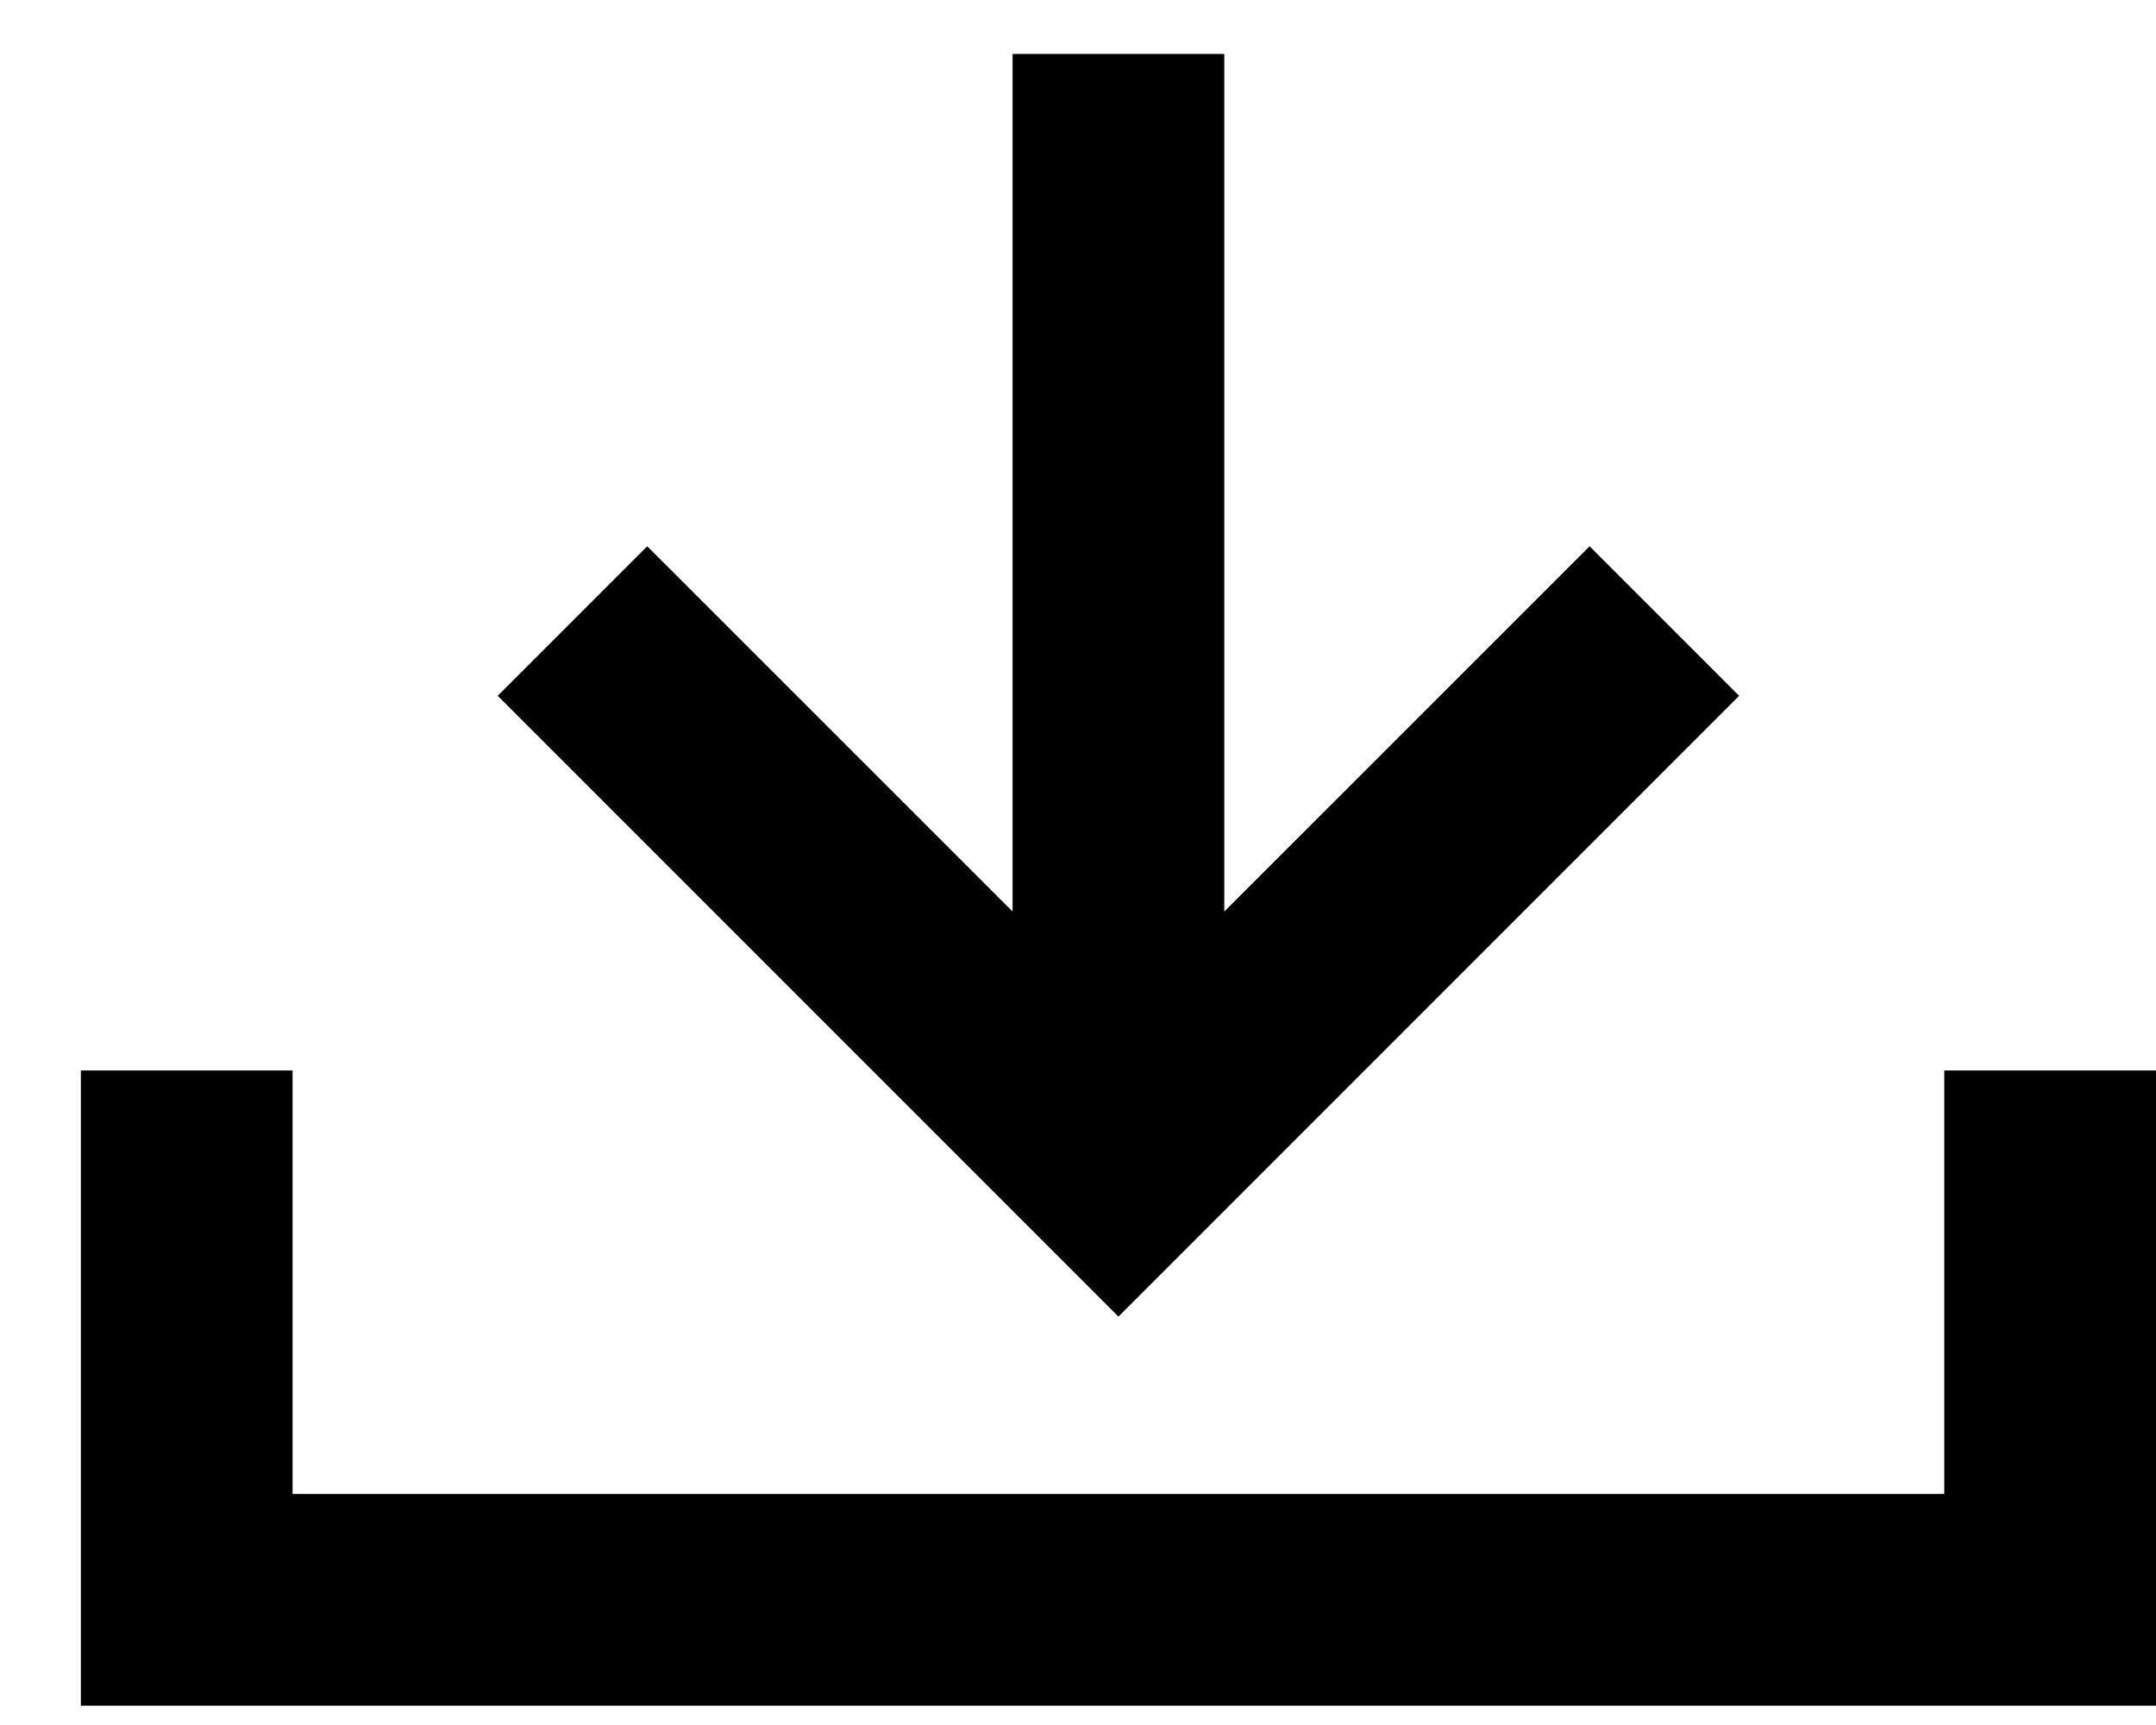
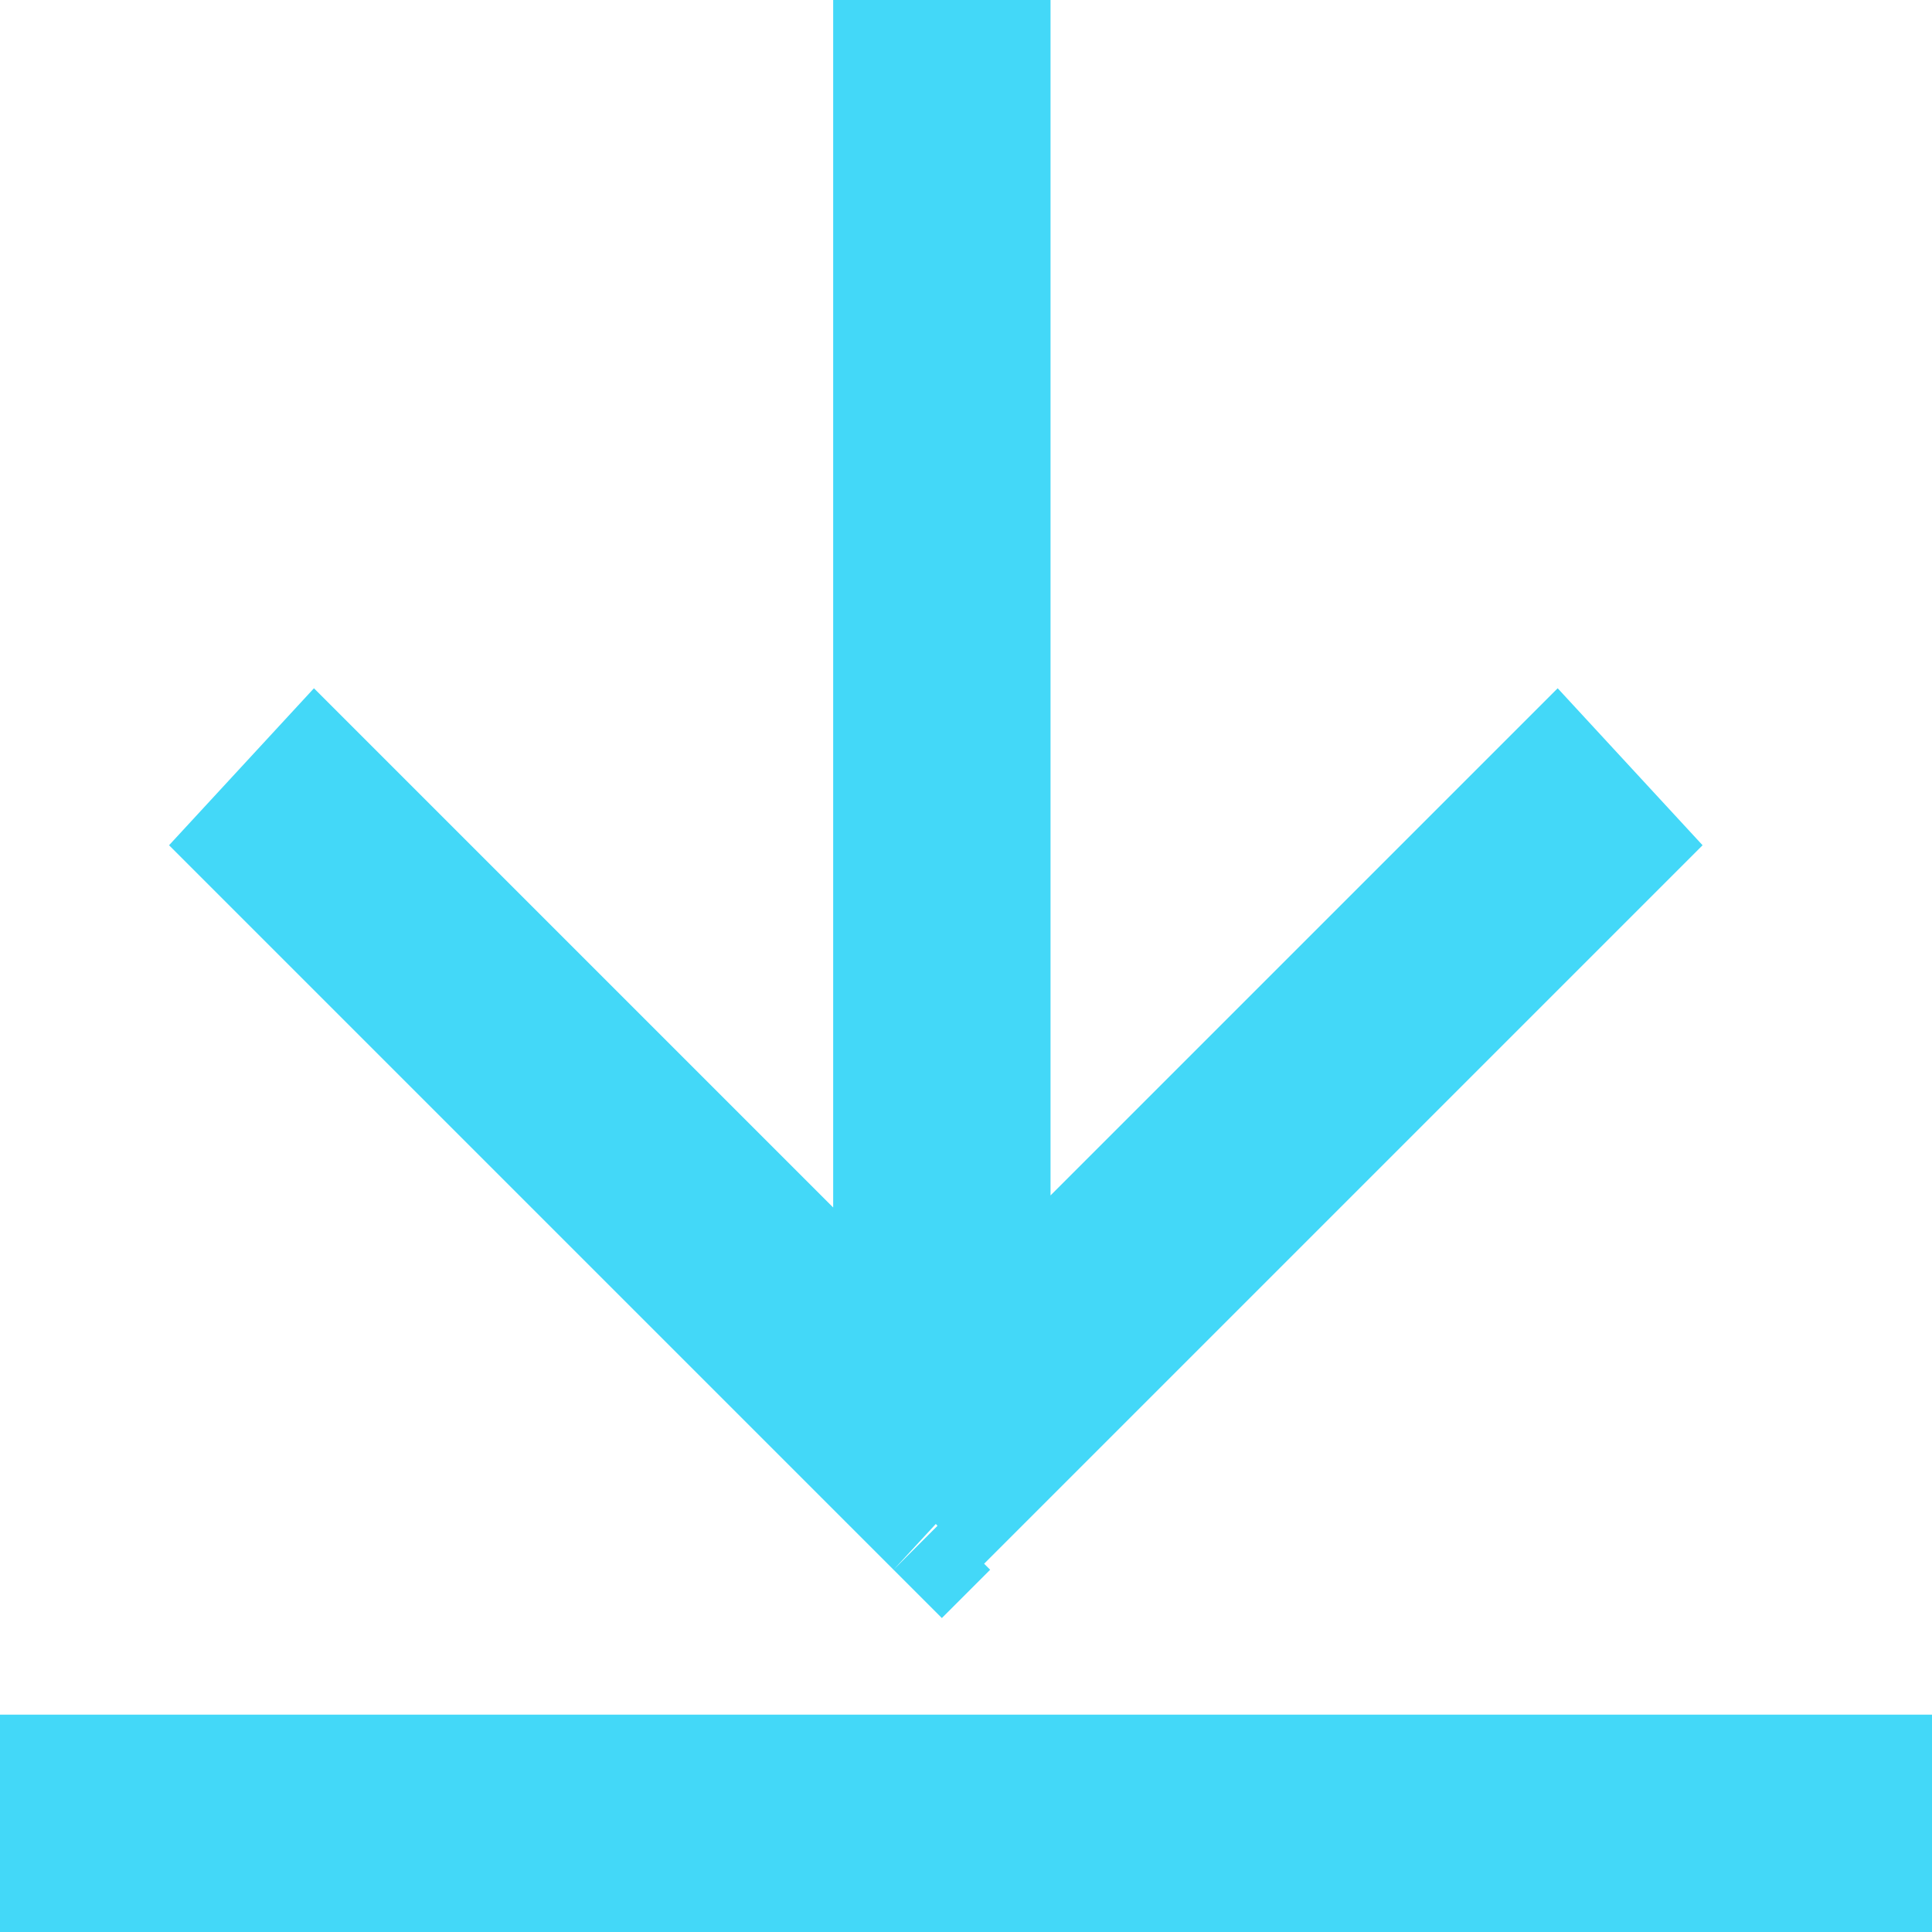
- <svg xmlns="http://www.w3.org/2000/svg" width="20px" height="16px" viewBox="0 0 20 16" version="1.1">
-   <defs />
-   <g id="Page-1" stroke="none" stroke-width="1" fill="none" fill-rule="evenodd">
-     <path d="M18.036,9.929 L20,9.929 L20,15.821 L0.75,15.821 L0.75,9.929 L2.714,9.929 L2.714,13.857 L18.036,13.857 L18.036,9.929 Z M16.133,6.454 L10.375,12.212 L4.617,6.454 L6.004,5.067 L9.393,8.455 L9.393,0.5 L11.357,0.5 L11.357,8.455 L14.746,5.067 L16.133,6.454 Z" id="download" fill="#000000" />
+ <svg xmlns="http://www.w3.org/2000/svg" version="1.1" id="Layer_1" x="0px" y="0px" viewBox="0 0 16 16" style="enable-background:new 0 0 16 16;" xml:space="preserve">
+   <style type="text/css">
+ 	.st0{fill:#43D8F8;}
+ </style>
+   <g id="Page-1">
+     <g id="icon-arrow">
+       <path id="arrow" class="st0" d="M6.9,0v12.4h1.8V0L6.9,0z M8.6,11.7l-6-6L1.4,7l6,6L8.6,11.7z M12.9,5.7l-6,6L8.1,13l6-6L12.9,5.7    z M8.2,13l-0.4-0.4L7.4,13l0.4,0.4L8.2,13z" />
+     </g>
  </g>
+   <rect y="14.2" class="st0" width="16" height="1.8" />
</svg>
